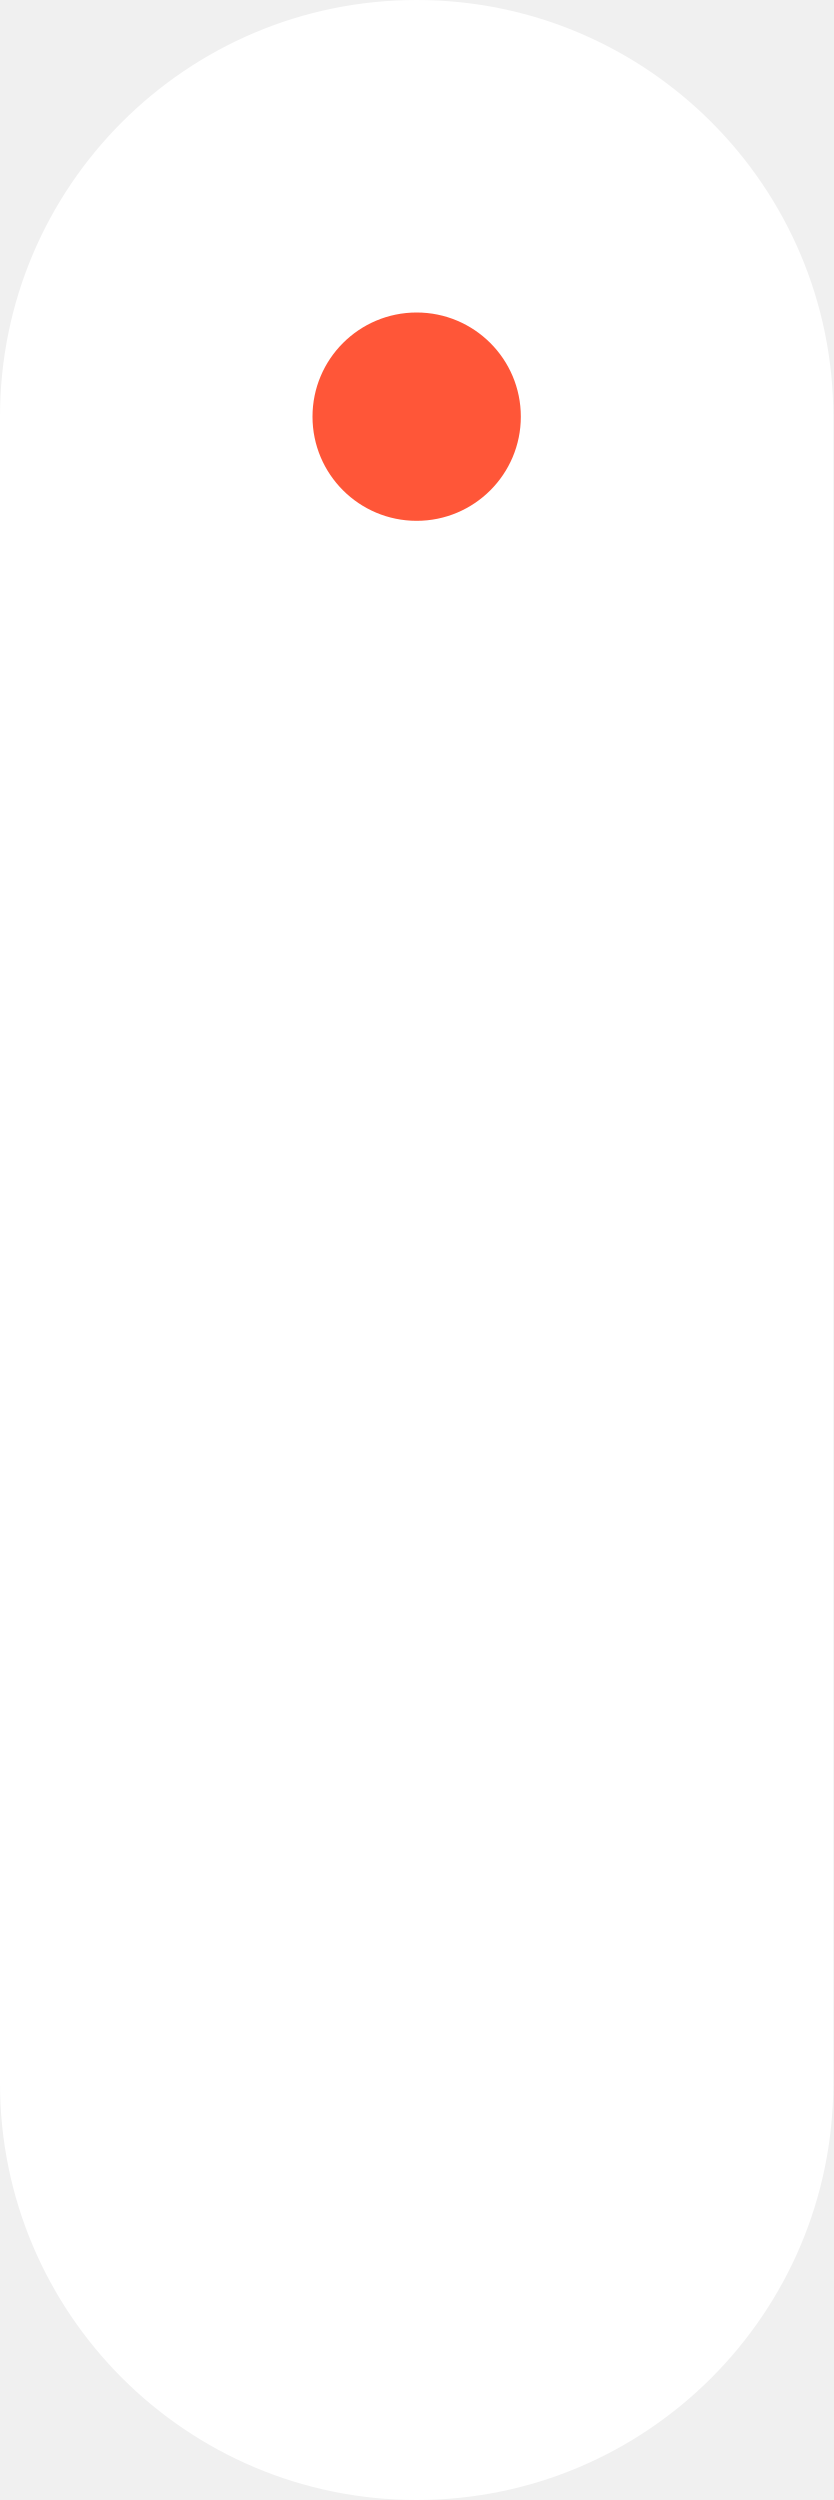
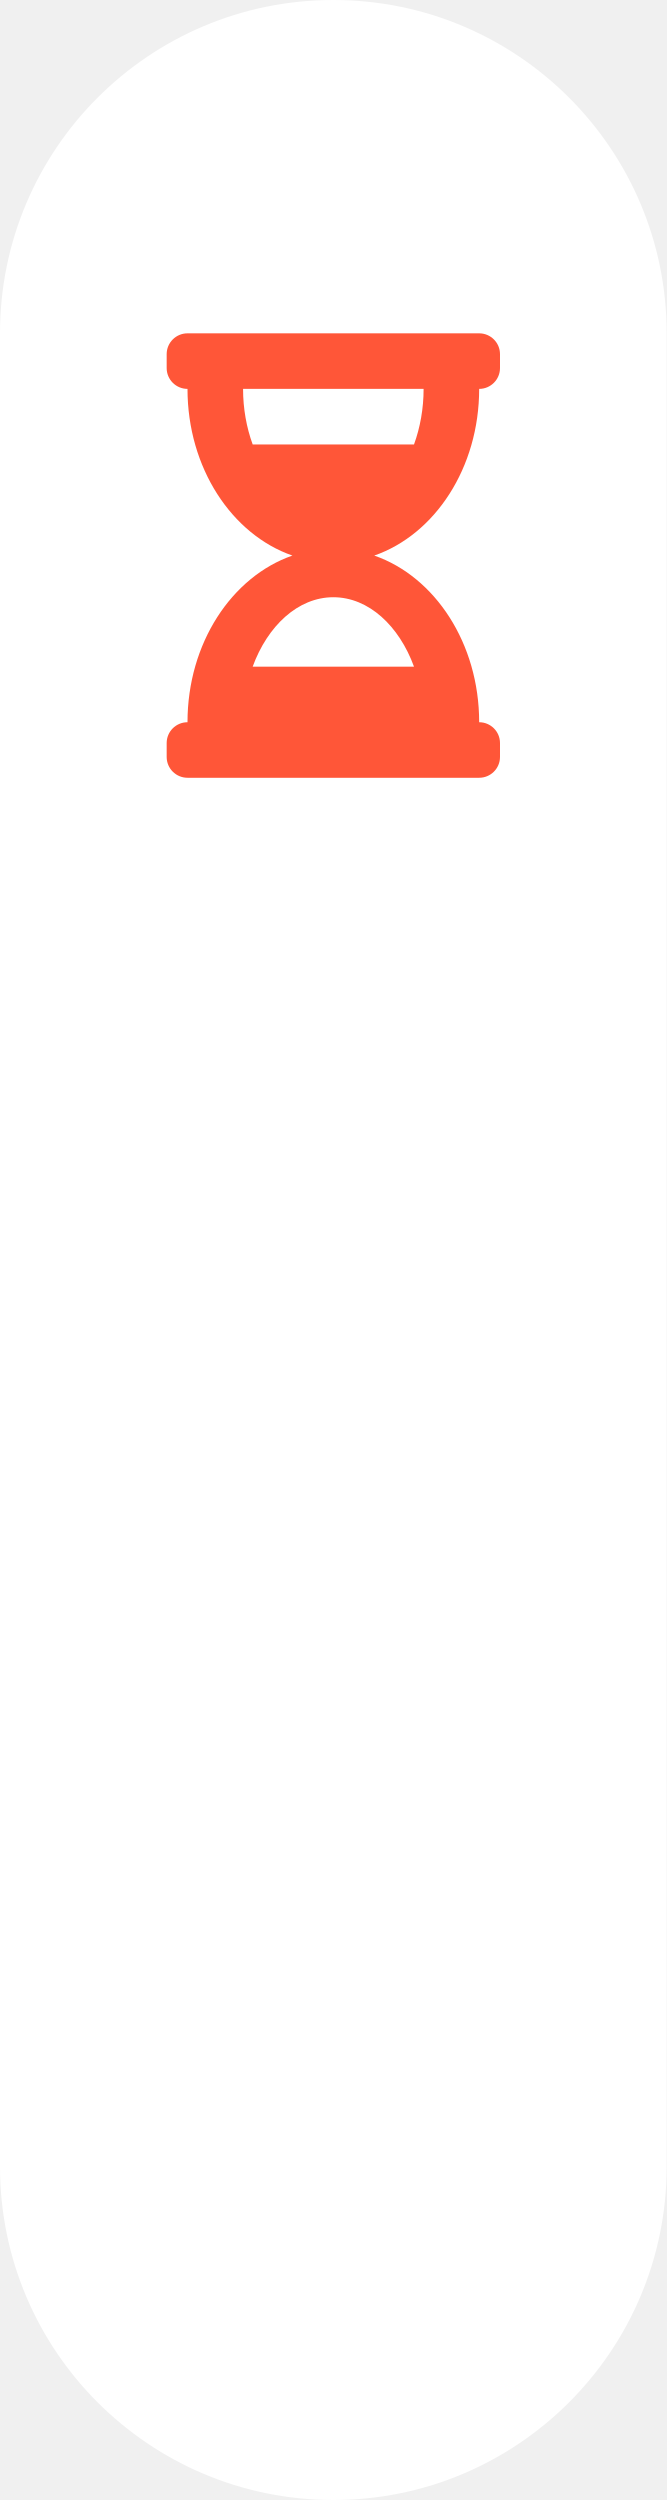
- <svg xmlns="http://www.w3.org/2000/svg" viewBox="0 0 40 120" version="1.1">
+ <svg xmlns="http://www.w3.org/2000/svg" viewBox="0 0 32 120" version="1.1">
  <g id="Site" stroke="none" stroke-width="1" fill="none" fill-rule="evenodd">
-     <g id="Page-Defi" transform="translate(-284, -1920)">
+     <g id="Page-Defi" transform="translate(-396, -1920)">
      <g id="Group-9" transform="translate(172, 1920)">
-         <g id="StepLong" transform="translate(112, 0)">
-           <rect id="Rectangle" fill="#FFFFFF" x="0" y="0" width="40" height="120" rx="20" />
-           <circle id="Oval" fill="#FF5638" cx="20" cy="20" r="5" />
+         <g id="StepLong-Copy-2" transform="translate(224, 0)">
+           <rect id="Rectangle" fill="#FFFFFF" x="0" y="0" width="32" height="120" rx="16" />
+           <g id="hourglass" transform="translate(8, 16)" fill="#FF5638" fill-rule="nonzero">
+             <path d="M15,0 L1,0 C0.448,0 0,0.448 0,1 L0,1.667 C0,2.219 0.448,2.667 1,2.667 C1,6.457 3.126,9.656 6.035,10.667 C3.126,11.678 1,14.876 1,18.667 C0.448,18.667 0,19.114 0,19.667 L0,20.333 C0,20.886 0.448,21.333 1,21.333 L15,21.333 C15.552,21.333 16,20.886 16,20.333 L16,19.667 C16,19.114 15.552,18.667 15,18.667 C15,14.876 12.874,11.678 9.965,10.667 C12.874,9.656 15,6.457 15,2.667 C15.552,2.667 16,2.219 16,1.667 L16,1 C16,0.448 15.552,0 15,0 Z M11.872,16 L4.128,16 C4.839,14.05 6.299,12.667 8,12.667 C9.701,12.667 11.161,14.05 11.872,16 Z M11.873,5.333 L4.128,5.333 C3.833,4.523 3.667,3.615 3.667,2.667 L12.333,2.667 C12.333,3.617 12.167,4.524 11.873,5.333 L11.873,5.333 Z" id="Shape" />
+           </g>
        </g>
      </g>
    </g>
  </g>
</svg>
